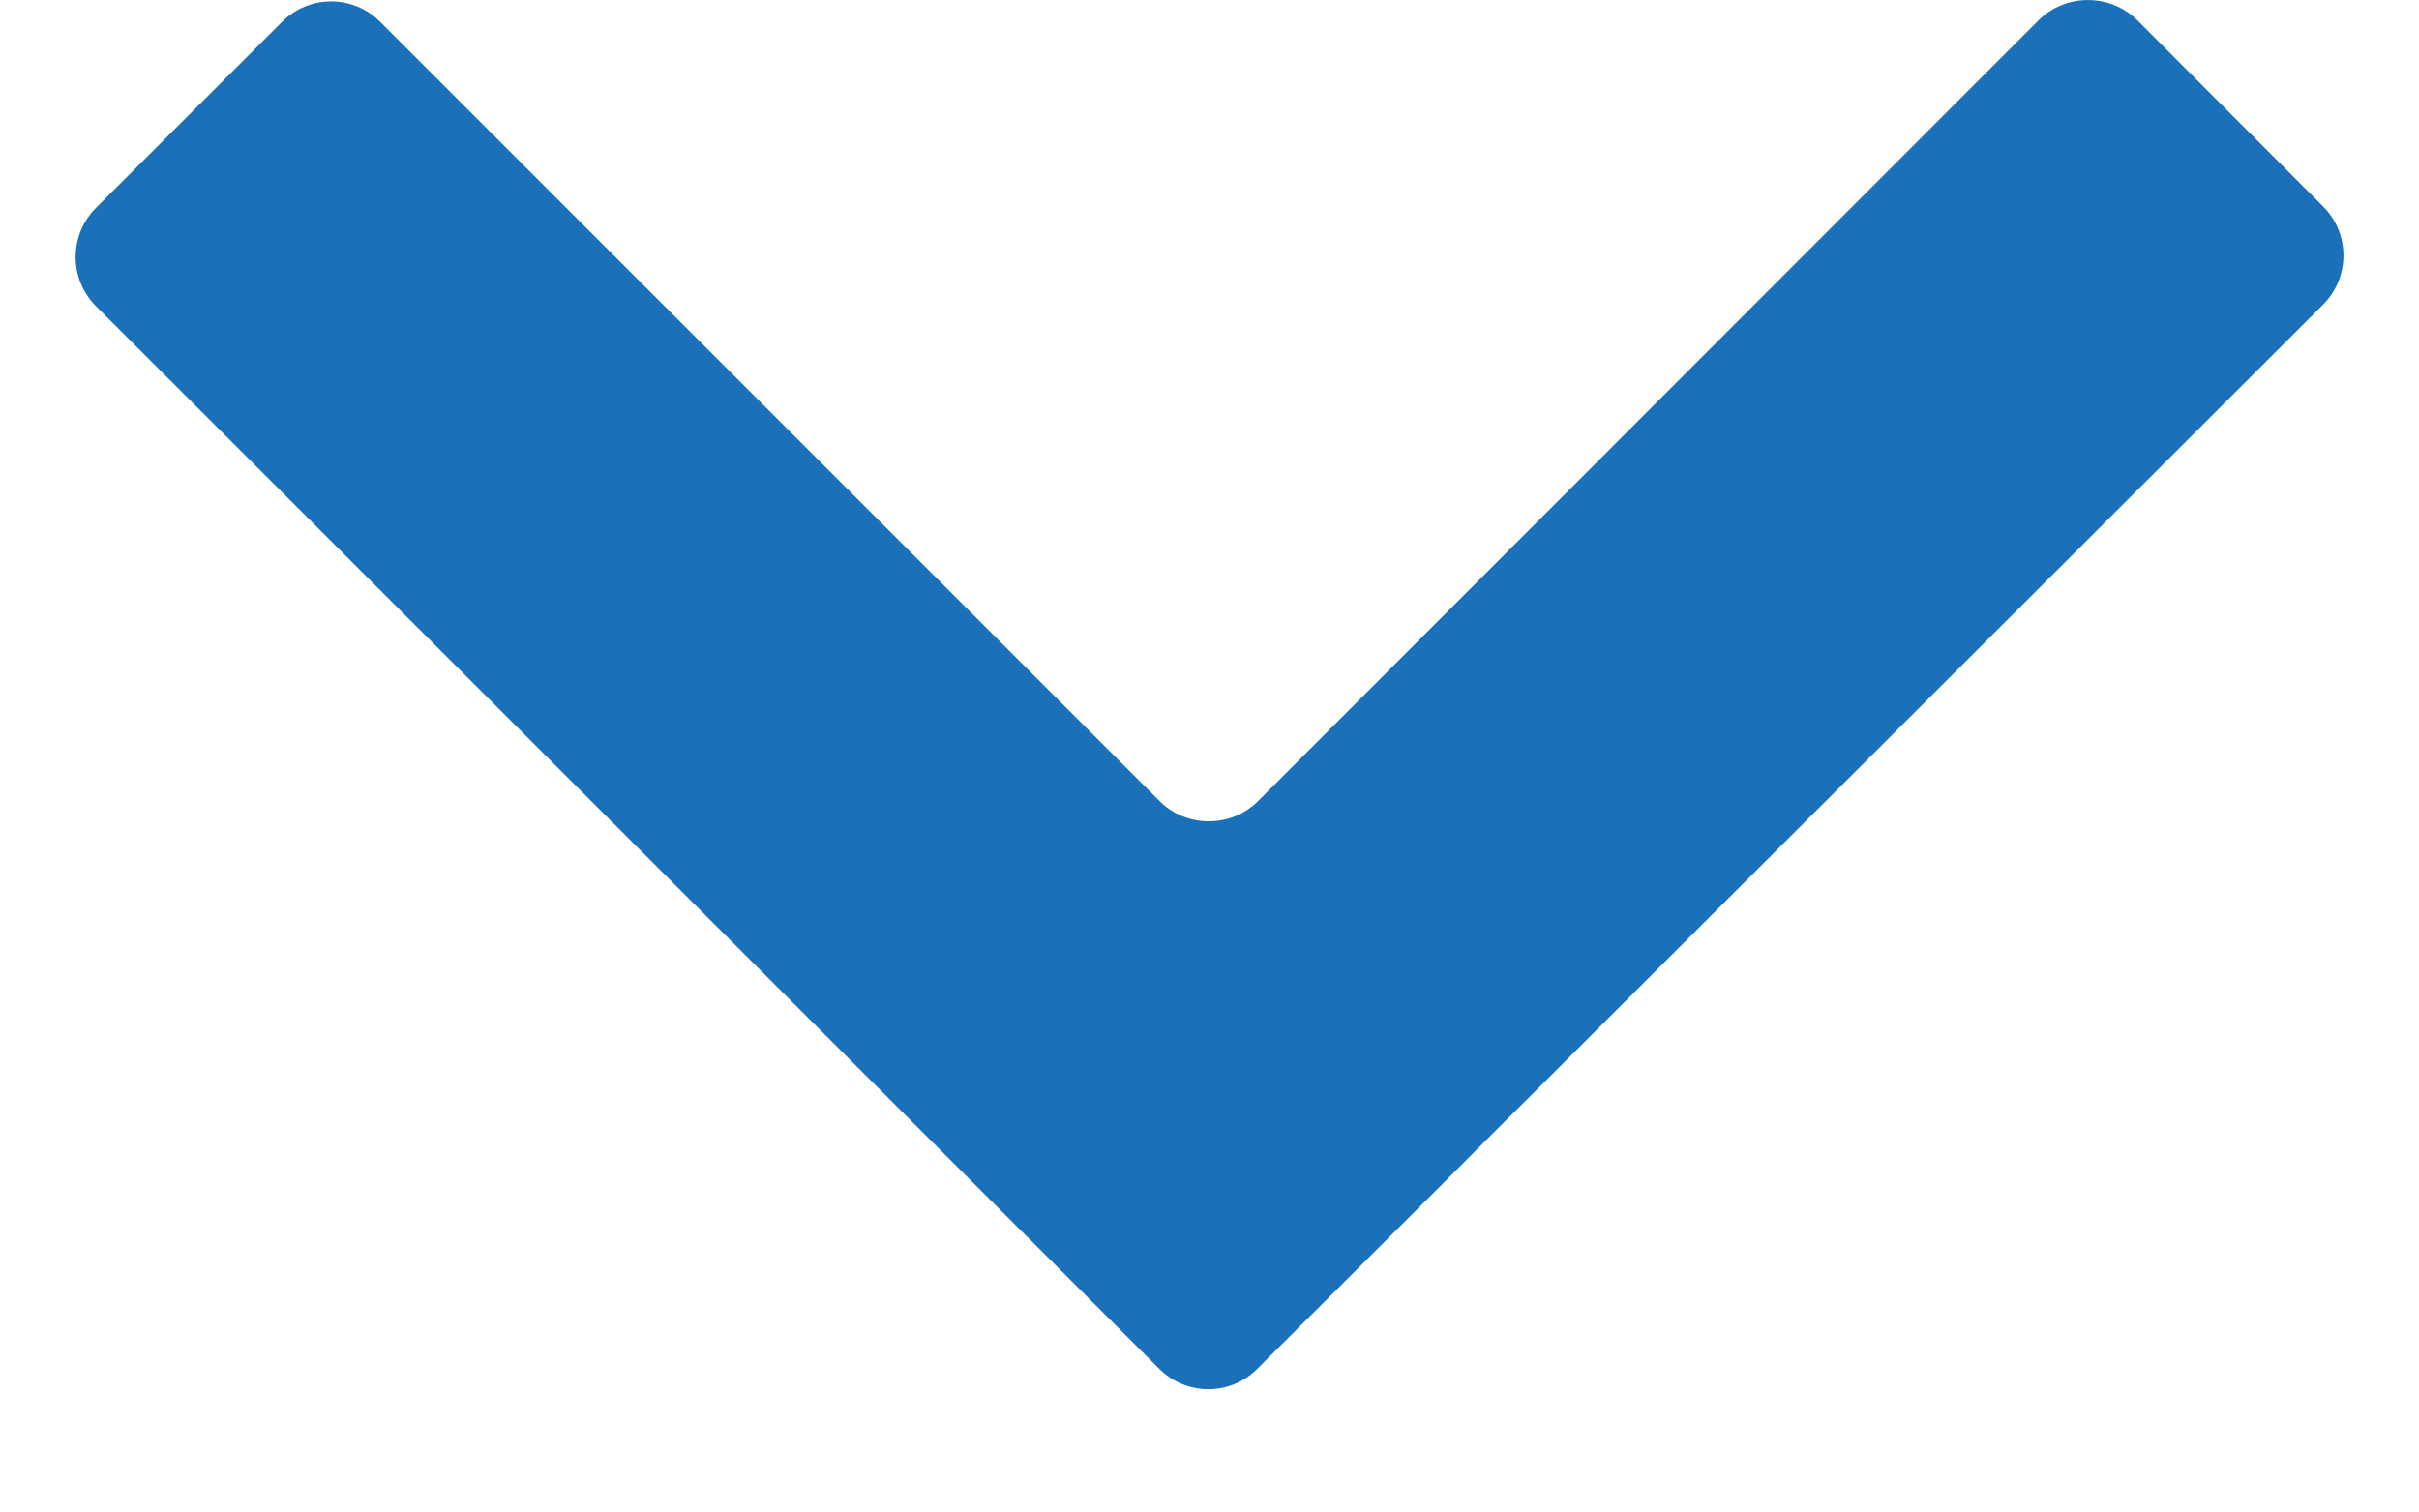
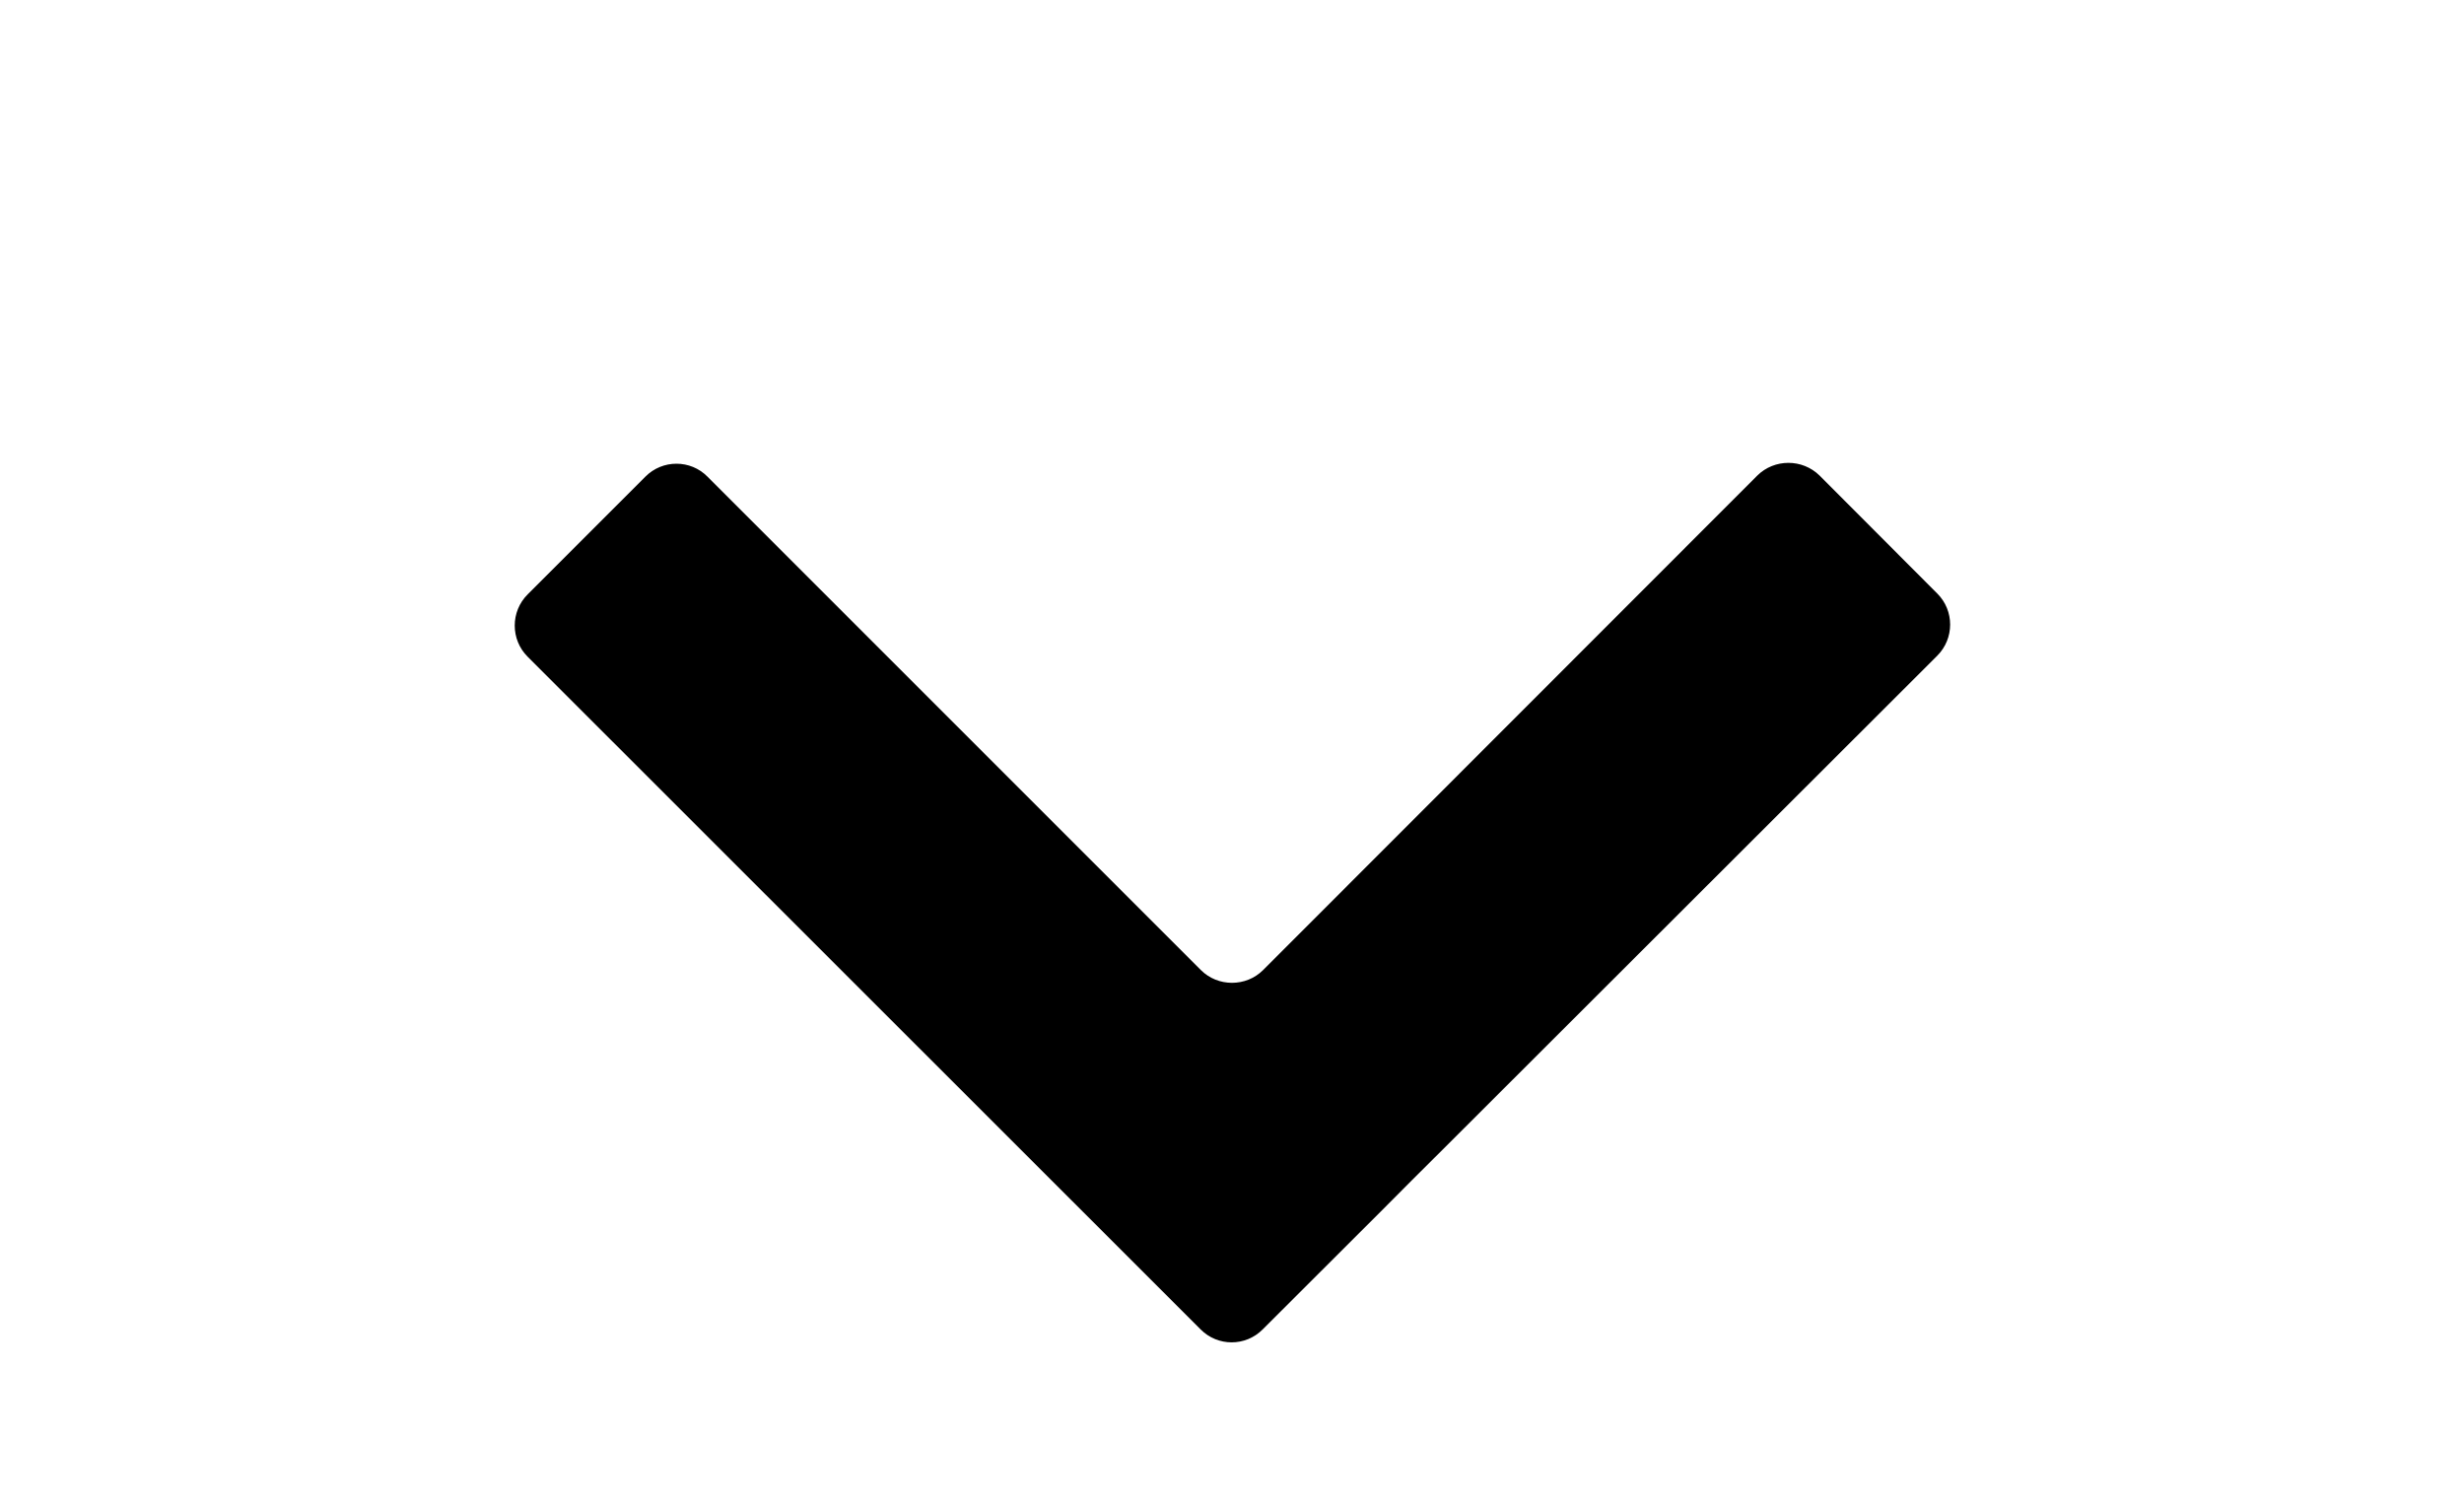
- <svg xmlns="http://www.w3.org/2000/svg" version="1.1" id="Layer_1" x="0px" y="0px" width="16px" height="10px" viewBox="0 0 16 10" enable-background="new 0 0 16 10" xml:space="preserve">
-   <path fill="#1A71B9" d="M7.671,5.301c0.178,0.177,0.471,0.177,0.649,0l5.165-5.168c0.179-0.177,0.471-0.177,0.651,0l1.23,1.233  c0.179,0.179,0.179,0.469,0,0.649l-5.169,5.162c-0.179,0.177-0.471,0.469-0.65,0.65L8.316,9.056c-0.179,0.18-0.469,0.18-0.648,0  L0.636,2.027c-0.181-0.18-0.181-0.473,0-0.653l1.229-1.229c0.179-0.181,0.472-0.181,0.65,0L7.671,5.301z" />
+ <svg xmlns="http://www.w3.org/2000/svg" version="1.1" width="1677" height="1024" viewBox="0 0 1677 1024">
+   <g id="icomoon-ignore">
+ </g>
+   <path d="M817.356 660.264c11.591 11.528 30.676 11.528 42.268 0l336.393-336.589c11.659-11.528 30.676-11.528 42.399 0l80.109 80.304c11.659 11.659 11.659 30.547 0 42.268l-336.653 336.198c-11.659 11.528-30.676 30.547-42.334 42.333l-80.174 80.042c-11.659 11.724-30.547 11.724-42.204 0l-457.99-457.794c-11.788-11.724-11.788-30.808 0-42.529l80.042-80.043c11.659-11.788 30.743-11.788 42.333 0l335.806 335.806z" />
</svg>
